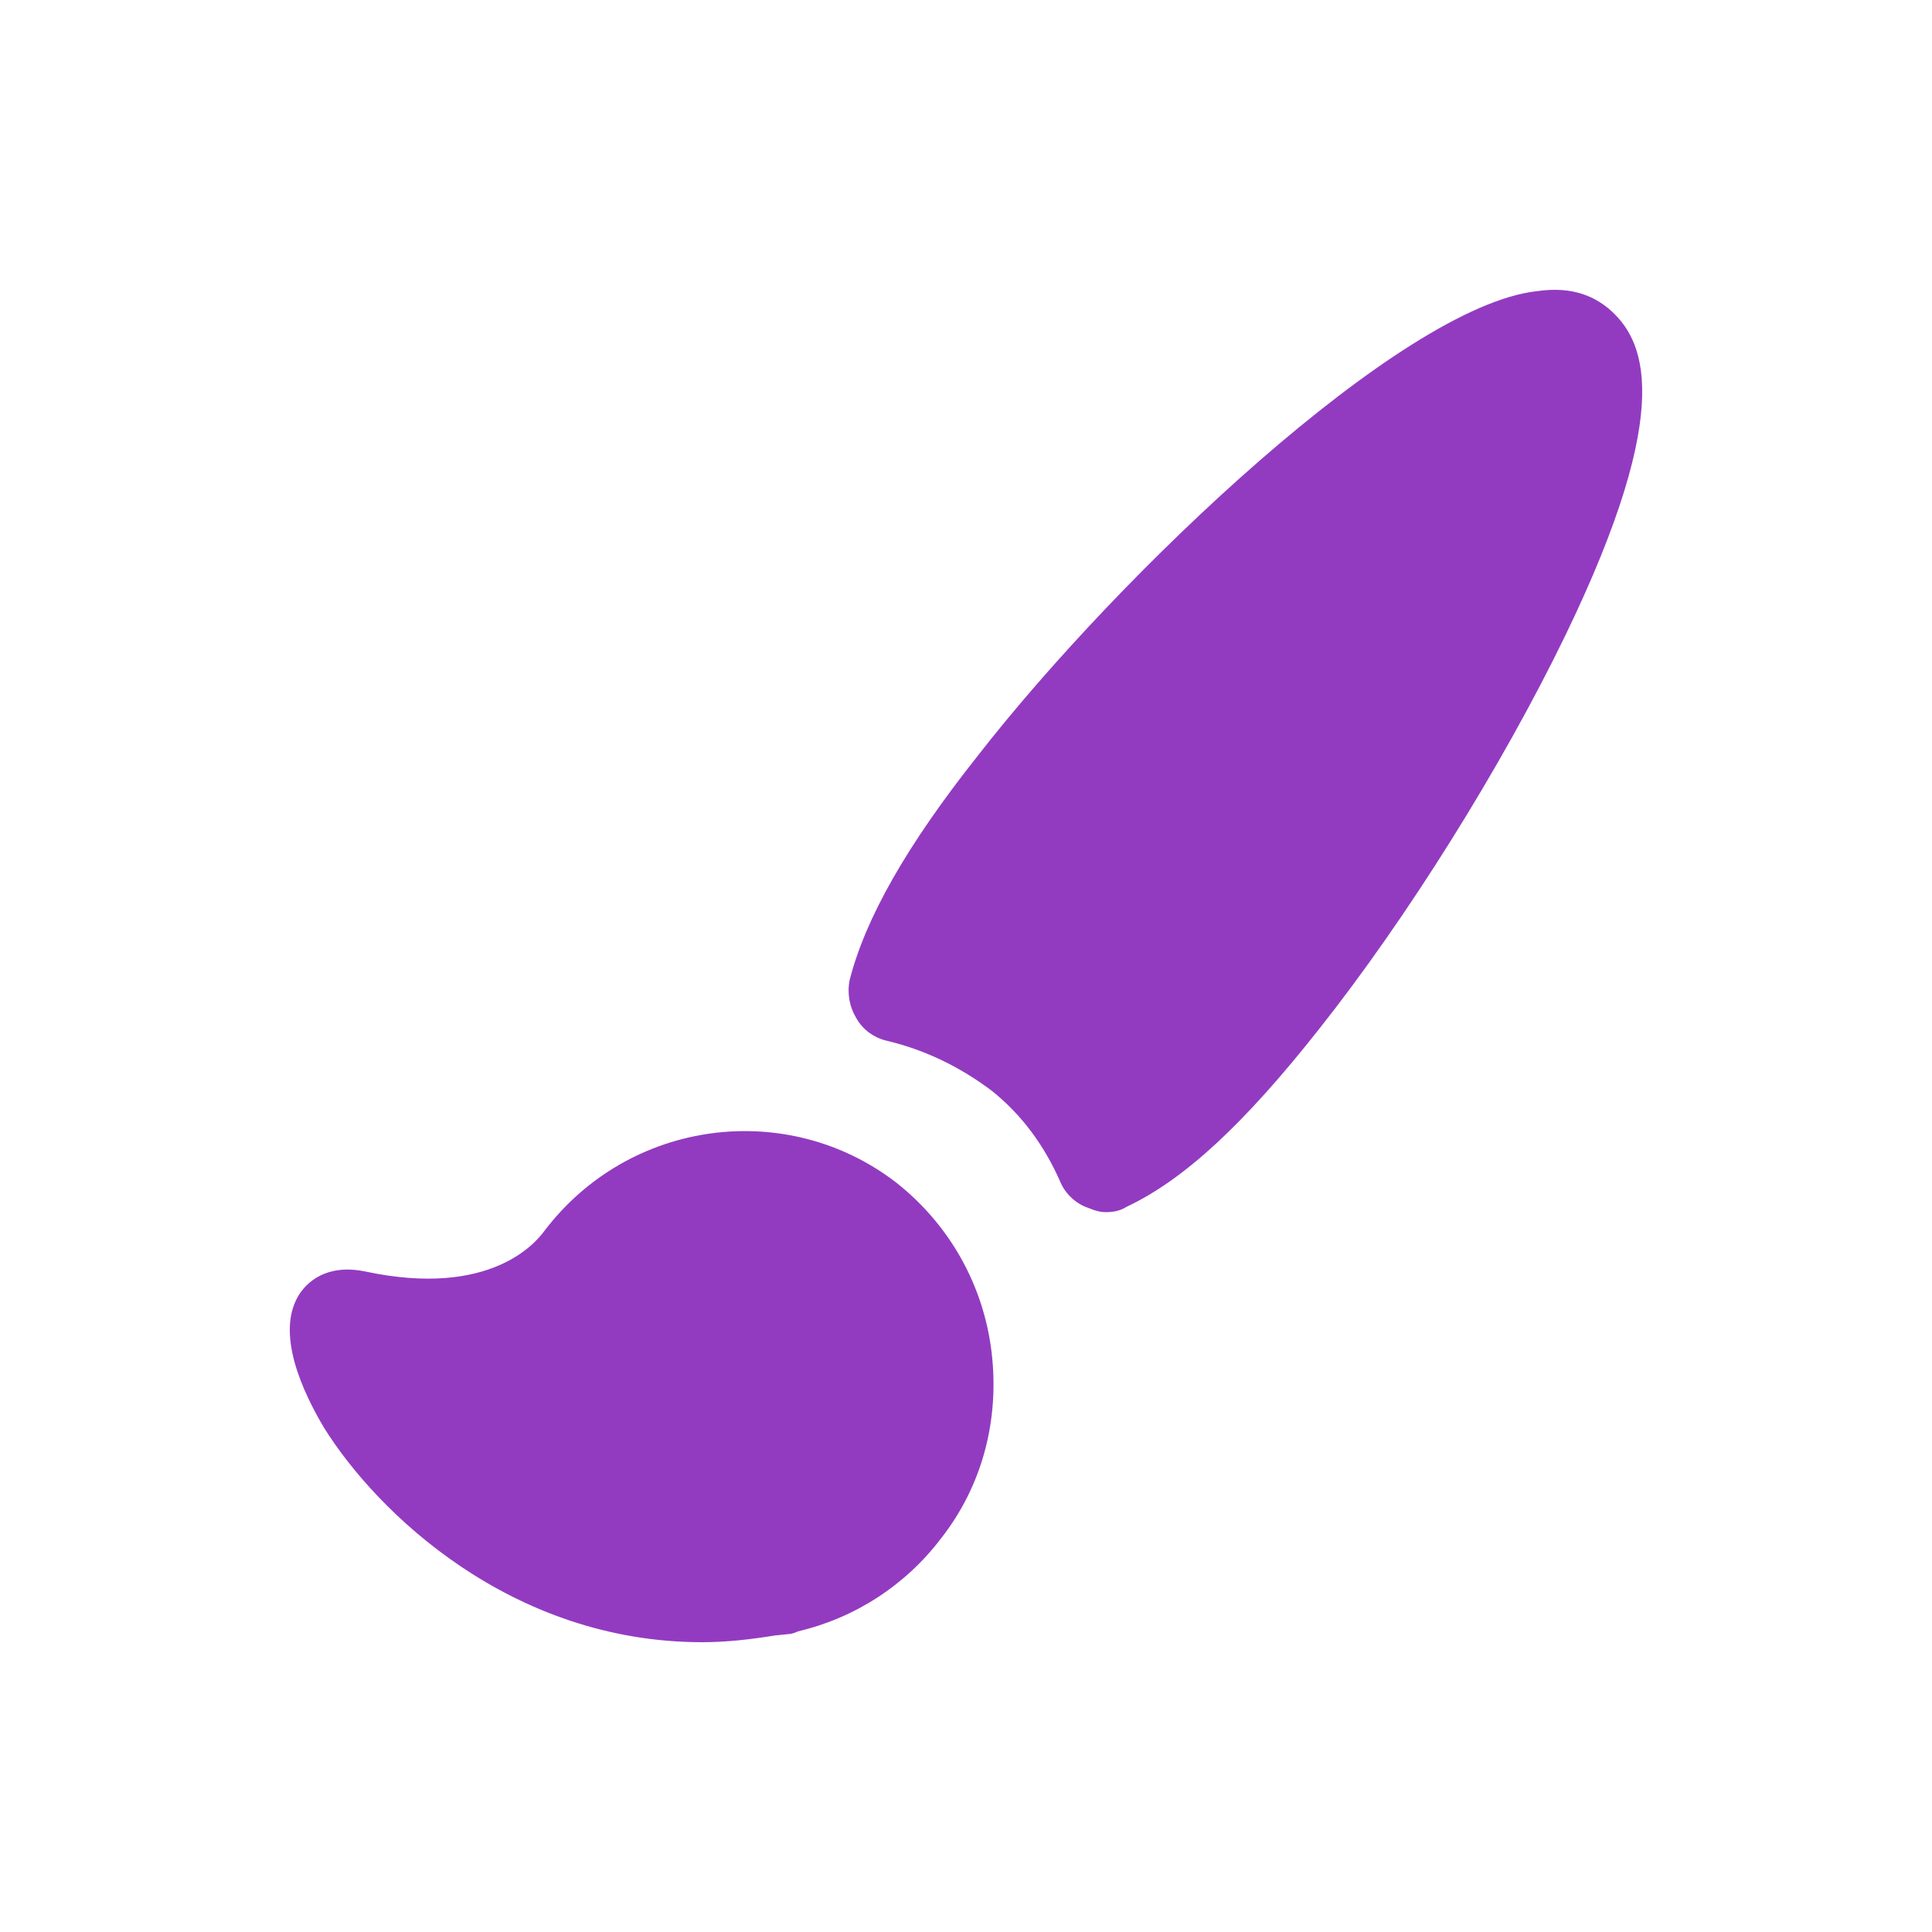
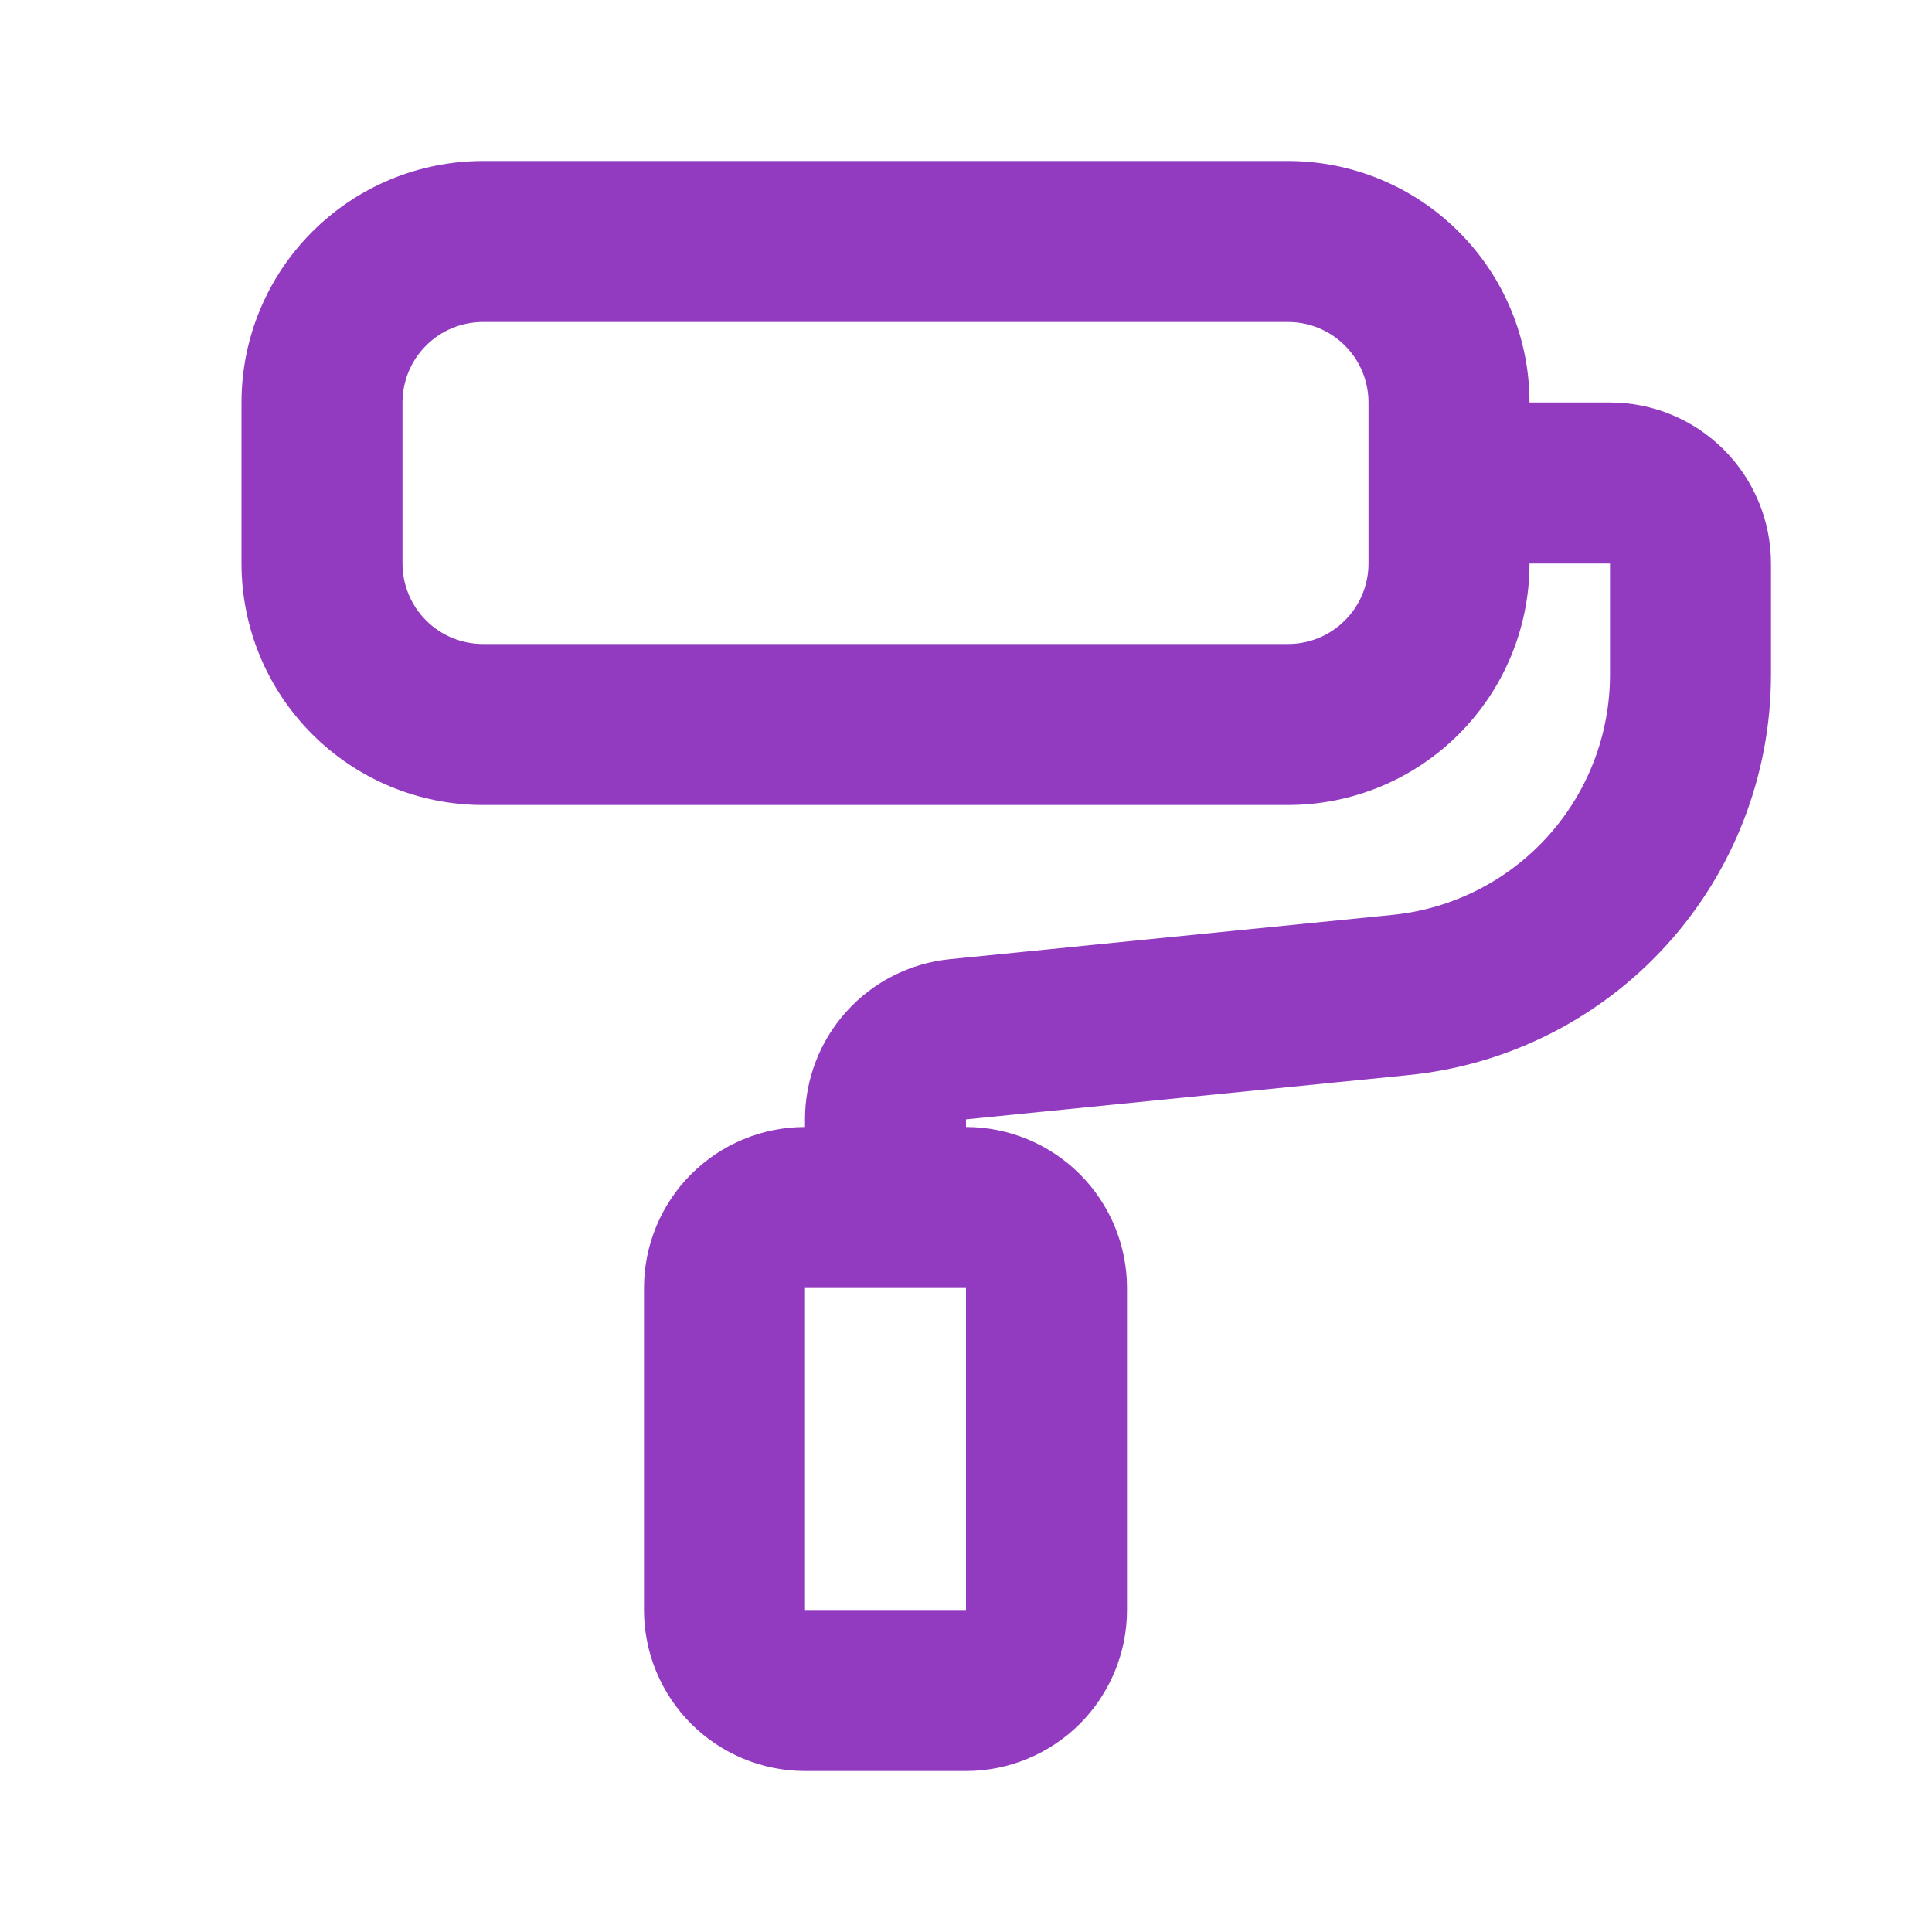
- <svg xmlns="http://www.w3.org/2000/svg" width="20px" height="20px" viewBox="0 0 20 20" version="1.1">
-   <defs />
-   <g id="Paint-Editor-V1" stroke="none" stroke-width="1" fill="none" fill-rule="evenodd">
-     <path d="M16.2,6.587 C15.542,7.942 14.566,9.505 13.646,10.664 C12.875,11.64 12.257,12.212 11.666,12.491 C11.597,12.534 11.53,12.548 11.446,12.548 C11.391,12.548 11.336,12.534 11.268,12.505 C11.144,12.464 11.034,12.367 10.979,12.241 C10.814,11.863 10.581,11.543 10.266,11.291 C9.949,11.053 9.591,10.872 9.181,10.774 C9.056,10.746 8.932,10.664 8.863,10.537 C8.795,10.425 8.768,10.286 8.795,10.147 C8.959,9.505 9.385,8.752 10.127,7.817 C11.585,5.945 14.498,3.169 15.911,3.014 C16.296,2.958 16.516,3.083 16.653,3.195 C17.012,3.502 17.369,4.174 16.2,6.587 Z M10.265,13.999 C10.348,14.697 10.169,15.381 9.742,15.925 C9.372,16.412 8.85,16.749 8.26,16.888 C8.232,16.902 8.191,16.916 8.163,16.916 L8.025,16.93 C7.765,16.972 7.518,17 7.269,17 C5.292,17 3.903,15.659 3.355,14.781 C3.147,14.432 2.833,13.79 3.107,13.385 C3.176,13.287 3.367,13.078 3.779,13.162 C5.085,13.441 5.552,12.855 5.635,12.743 C6.515,11.584 8.15,11.375 9.275,12.24 C9.826,12.673 10.182,13.301 10.265,13.999 Z" id="Fill-4" fill="#923BC1" />
+ <svg xmlns="http://www.w3.org/2000/svg" width="24" height="24" viewBox="0 0 24 24" fill="none">
+   <g clip-path="url(#clip0_4181_12427)">
+     <path fill-rule="evenodd" clip-rule="evenodd" d="M3 5C3 4.204 3.316 3.441 3.879 2.879C4.441 2.316 5.204 2 6 2H16C16.796 2 17.559 2.316 18.121 2.879C18.684 3.441 19 4.204 19 5H20C20.53 5 21.039 5.211 21.414 5.586C21.789 5.961 22 6.47 22 7V8.38C22 9.62 21.539 10.816 20.707 11.735C19.875 12.654 18.731 13.232 17.497 13.355L12 13.905V14C12.53 14 13.039 14.211 13.414 14.586C13.789 14.961 14 15.47 14 16V20C14 20.53 13.789 21.039 13.414 21.414C13.039 21.789 12.53 22 12 22H10C9.47 22 8.961 21.789 8.586 21.414C8.211 21.039 8 20.53 8 20V16C8 15.47 8.211 14.961 8.586 14.586C8.961 14.211 9.47 14 10 14V13.905C10 13.409 10.184 12.931 10.517 12.563C10.85 12.195 11.307 11.964 11.801 11.915L17.299 11.365C18.039 11.291 18.725 10.944 19.224 10.393C19.724 9.841 20 9.124 20 8.38V7H19C19 7.796 18.684 8.559 18.121 9.121C17.559 9.684 16.796 10 16 10H6C5.204 10 4.441 9.684 3.879 9.121C3.316 8.559 3 7.796 3 7V5ZM12 16H10V20H12V16ZM6 4C5.735 4 5.48 4.105 5.293 4.293C5.105 4.48 5 4.735 5 5V7C5 7.265 5.105 7.52 5.293 7.707C5.48 7.895 5.735 8 6 8H16C16.265 8 16.52 7.895 16.707 7.707C16.895 7.52 17 7.265 17 7V5C17 4.735 16.895 4.48 16.707 4.293C16.52 4.105 16.265 4 16 4H6Z" fill="#923BC1" />
  </g>
+   <defs>
+     <clipPath id="clip0_4181_12427">
+       <rect width="24" height="24" fill="none" />
+     </clipPath>
+   </defs>
</svg>
